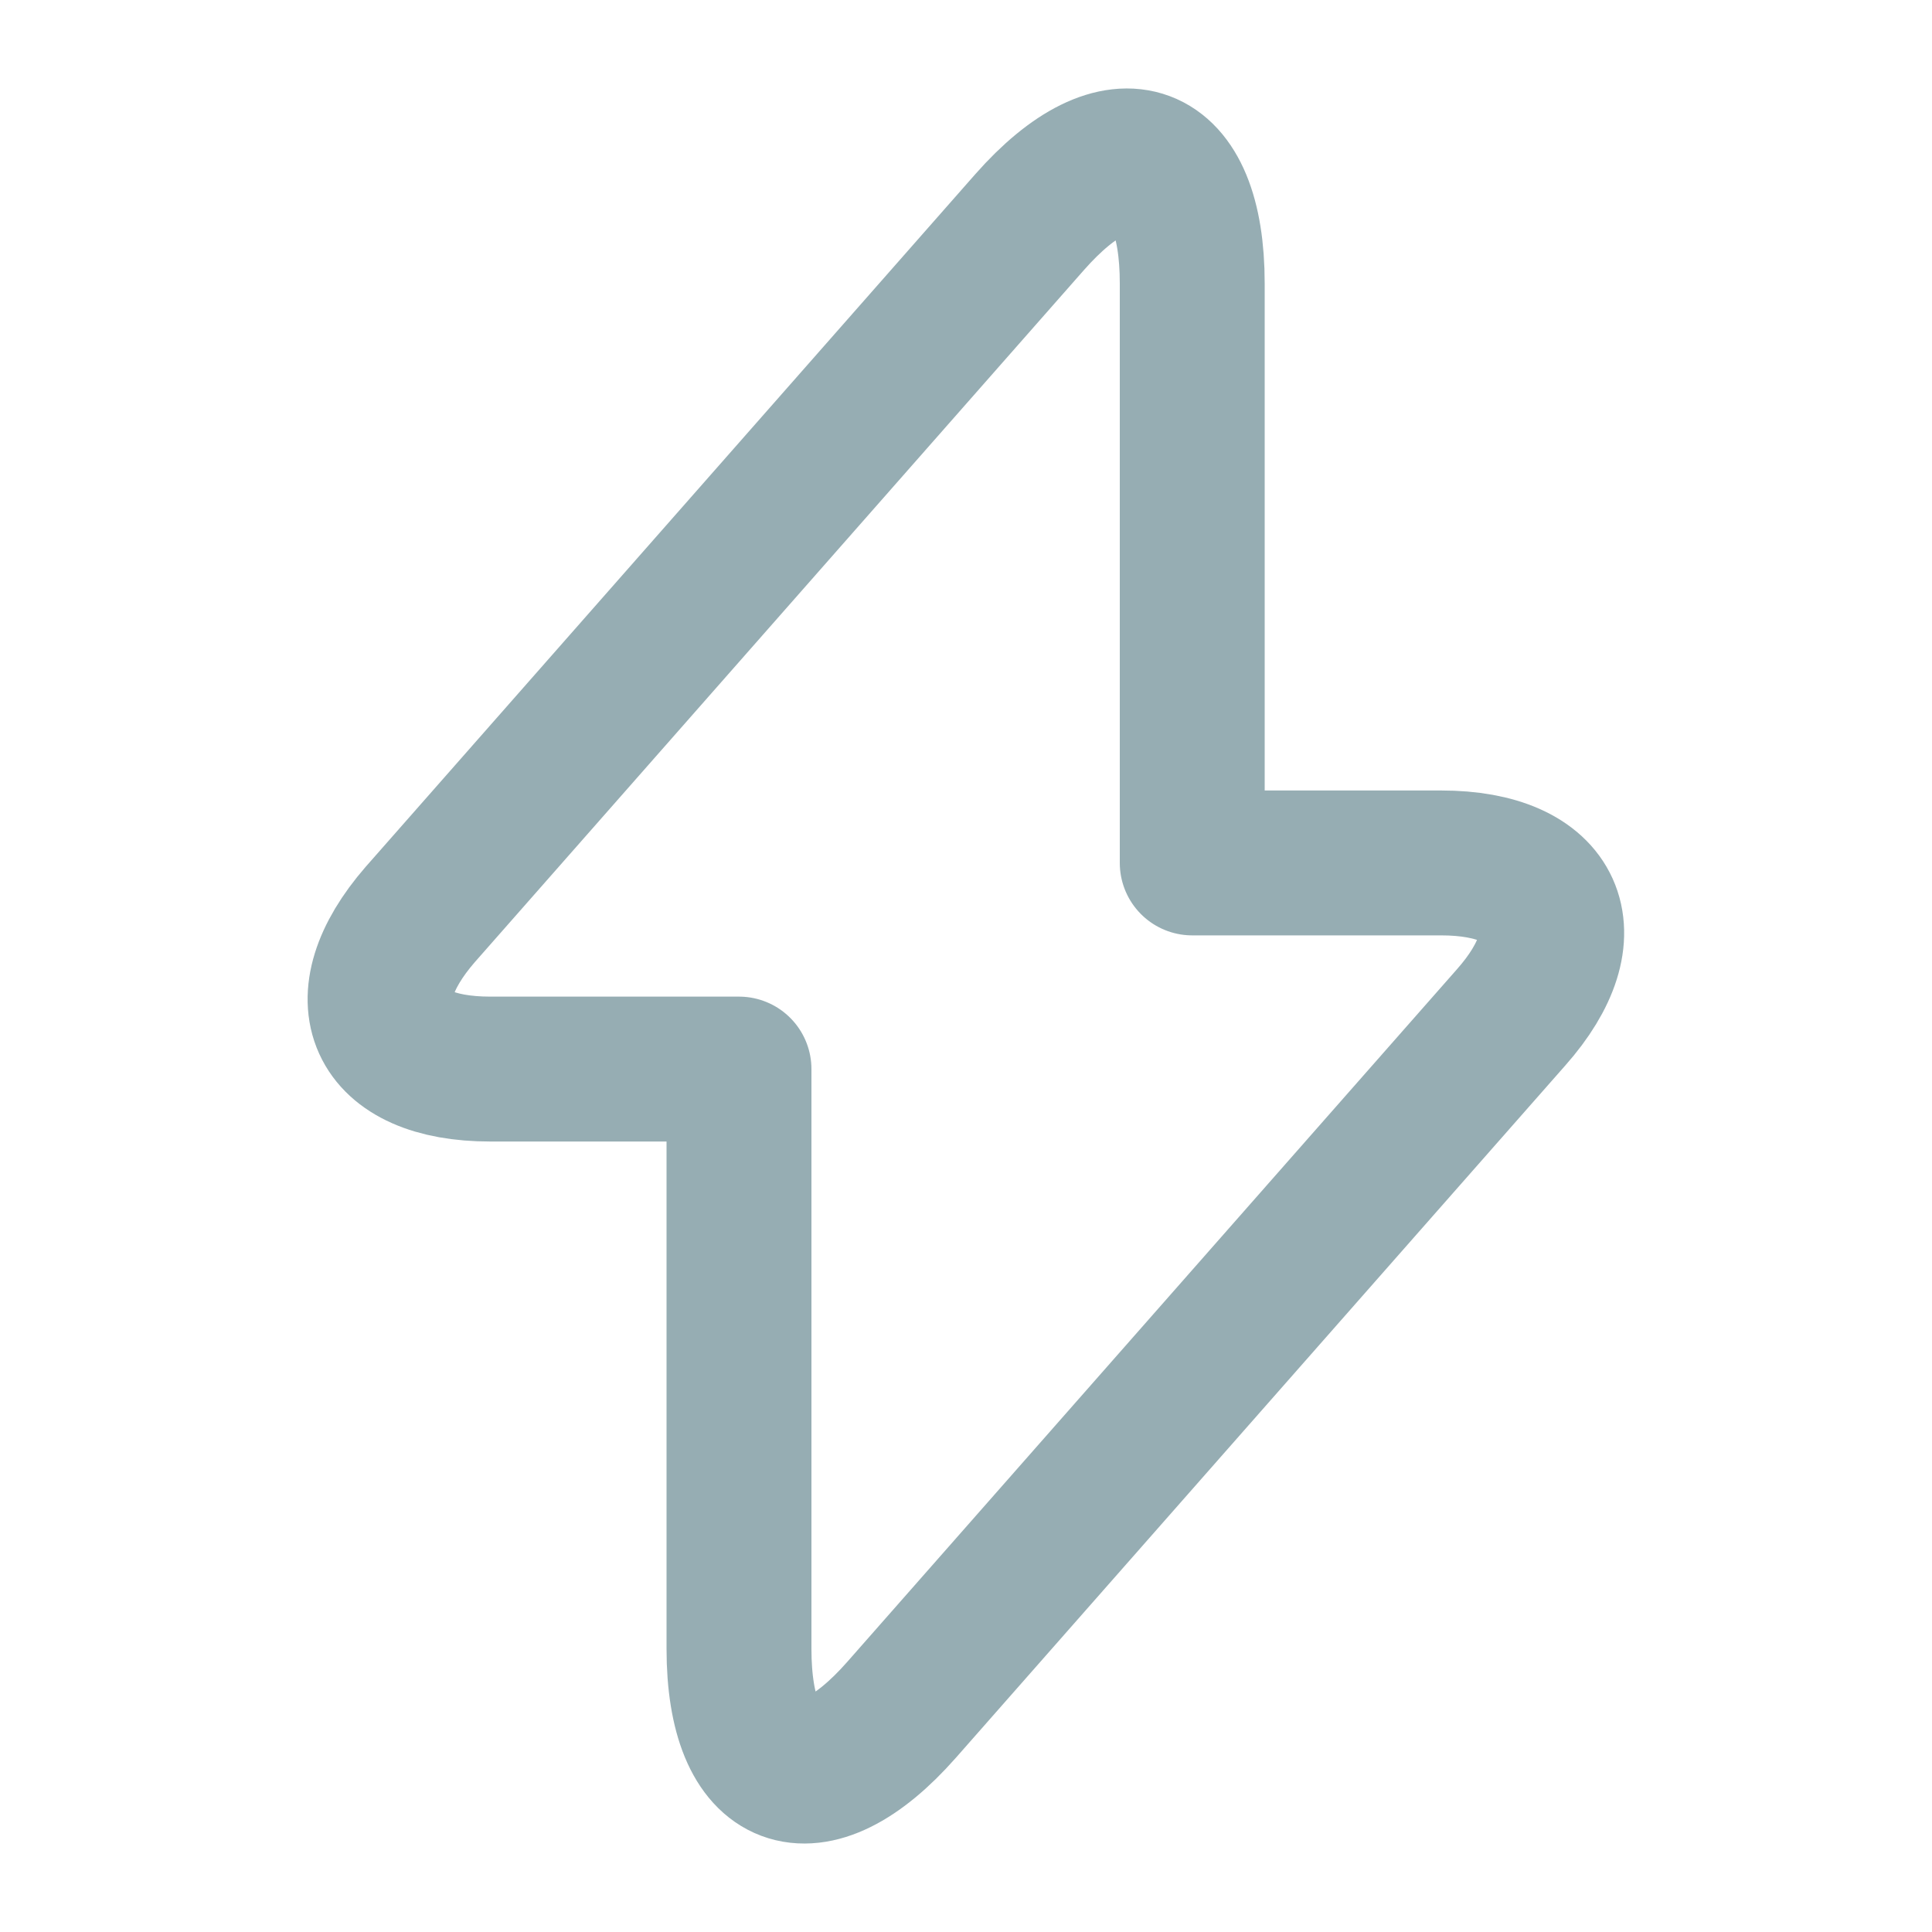
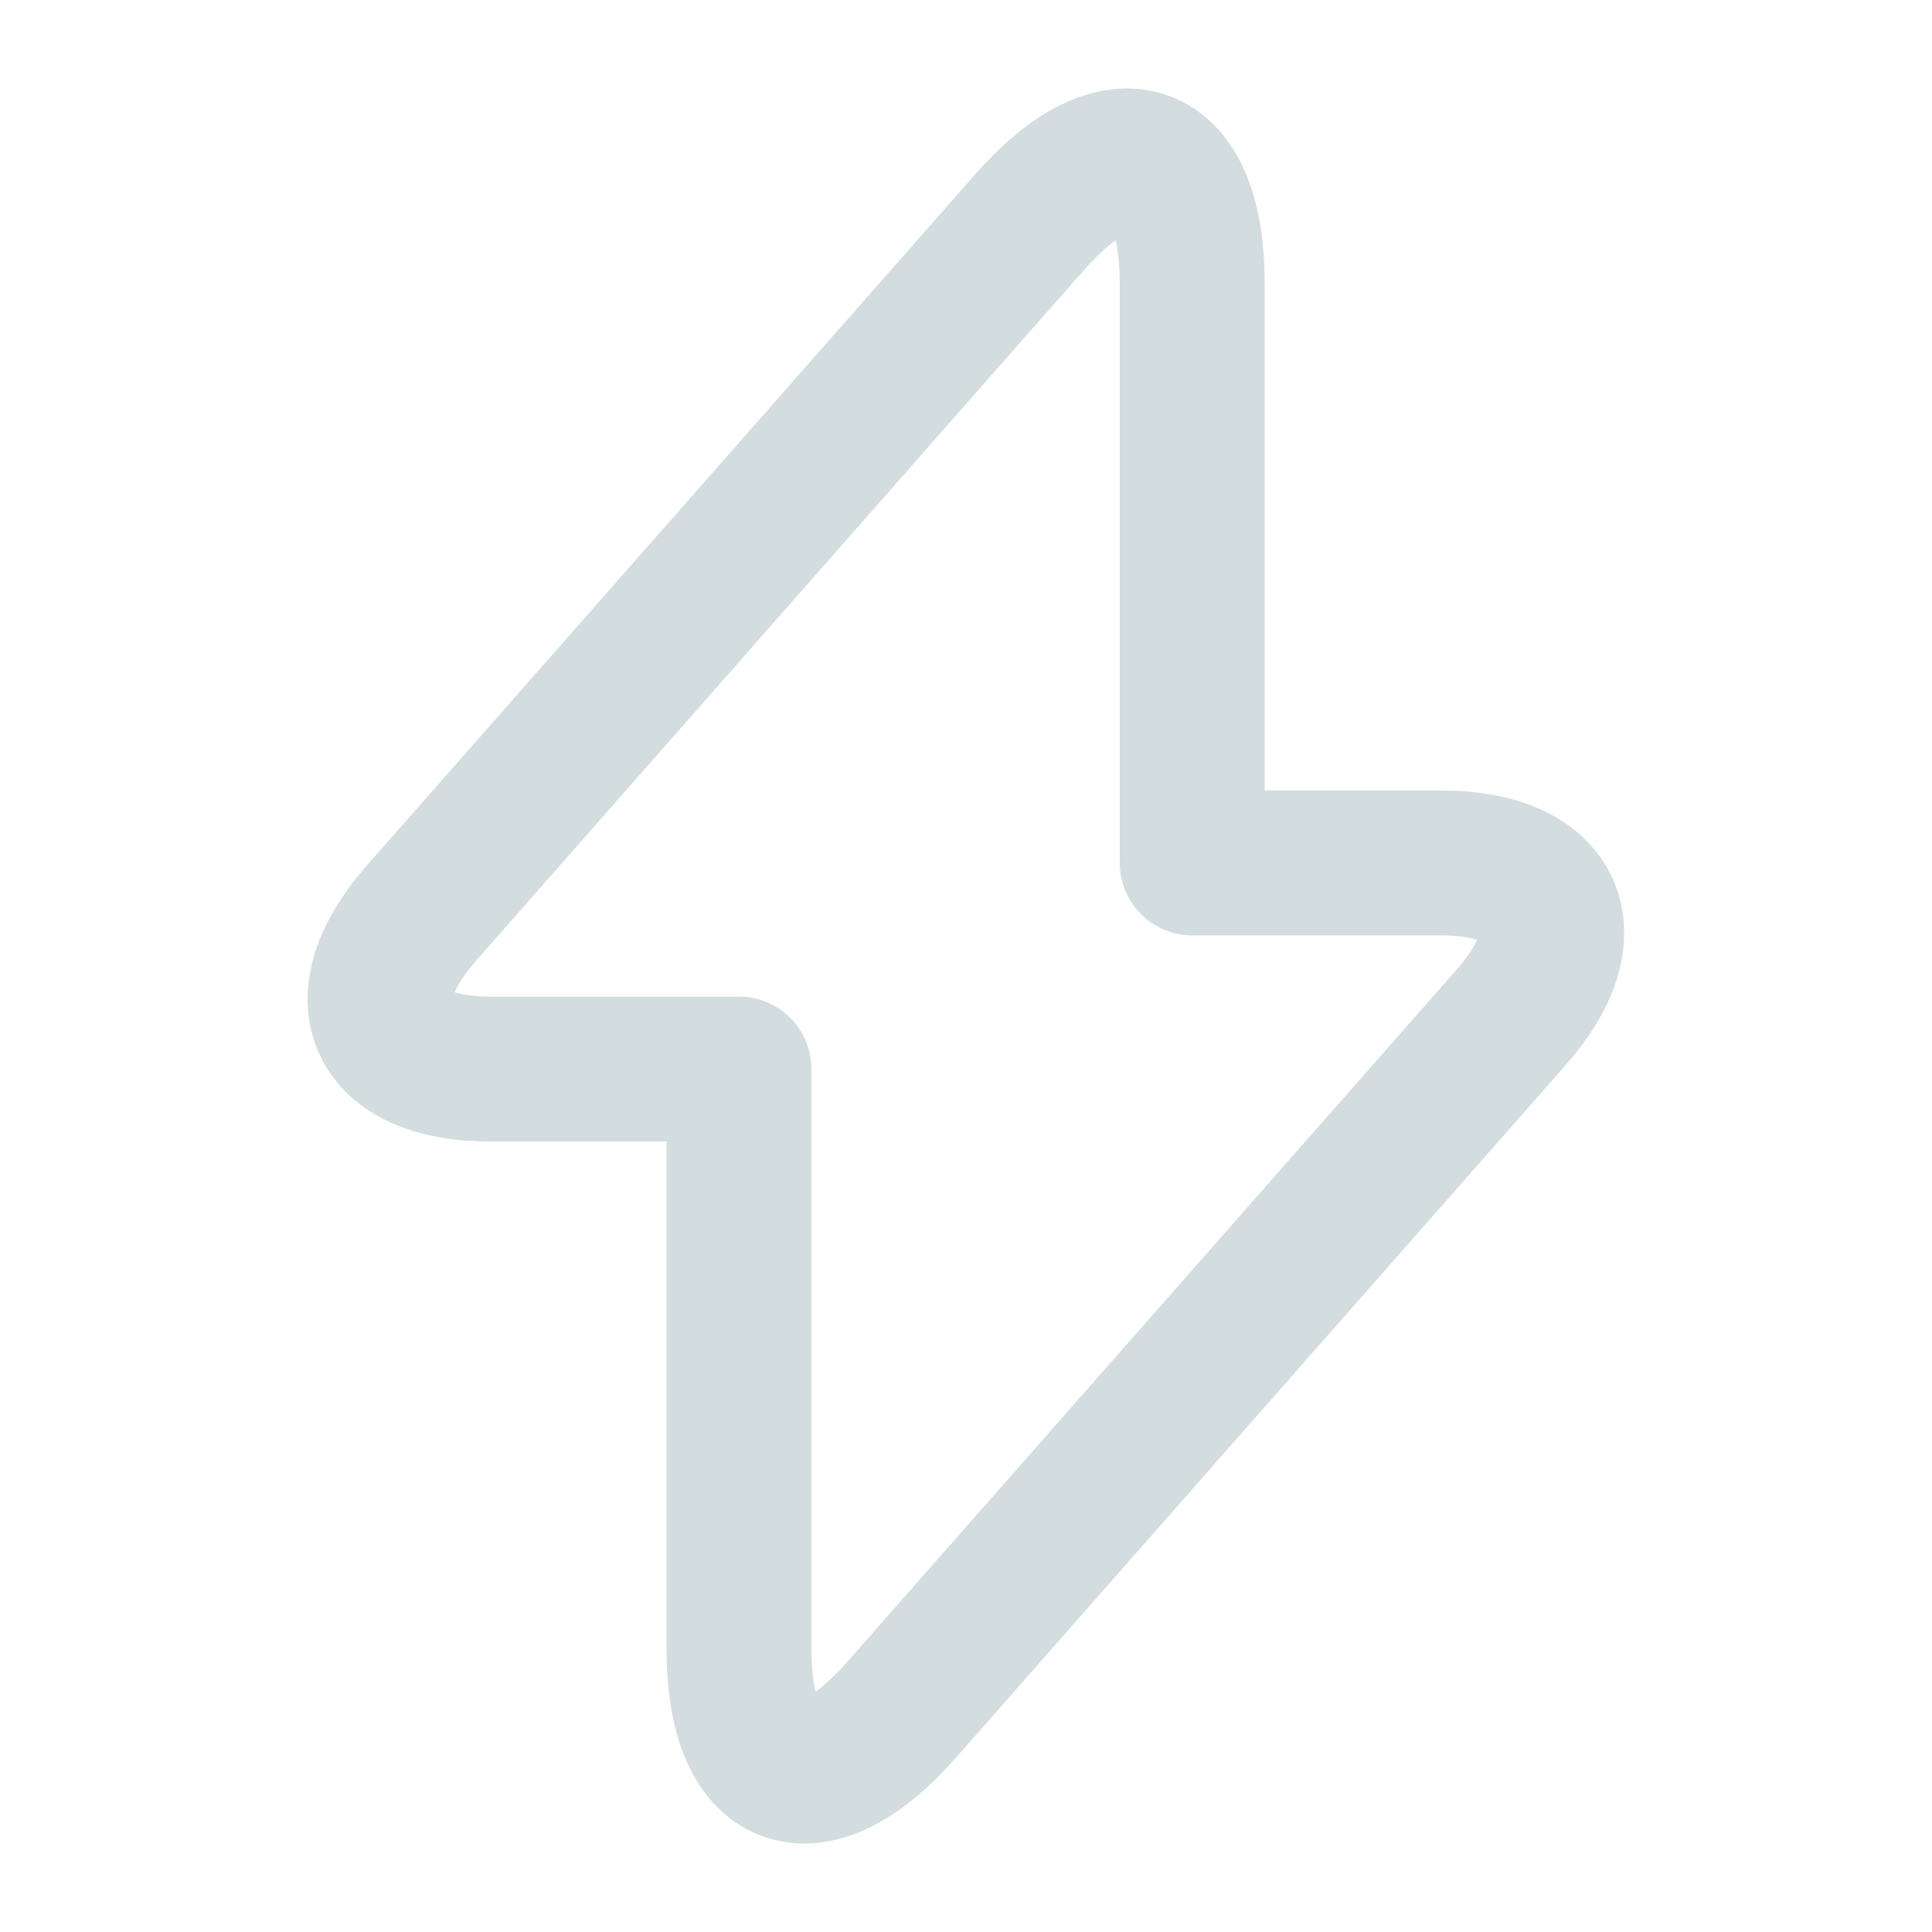
<svg xmlns="http://www.w3.org/2000/svg" width="20" height="20" viewBox="0 0 20 20" fill="none">
-   <path d="M5.075 11.067H7.65V17.067C7.65 18.467 8.408 18.75 9.333 17.7L15.642 10.533C16.417 9.658 16.092 8.933 14.917 8.933H12.342V2.933C12.342 1.533 11.583 1.25 10.658 2.3L4.35 9.467C3.583 10.35 3.908 11.067 5.075 11.067Z" stroke="#96ADB3" stroke-width="1.5" stroke-miterlimit="10" stroke-linecap="round" stroke-linejoin="round" />
+   <path d="M5.075 11.067H7.65V17.067C7.65 18.467 8.408 18.75 9.333 17.7L15.642 10.533C16.417 9.658 16.092 8.933 14.917 8.933H12.342V2.933C12.342 1.533 11.583 1.25 10.658 2.3L4.35 9.467C3.583 10.35 3.908 11.067 5.075 11.067Z" stroke="#d3dcdf" stroke-width="1.5" stroke-miterlimit="10" stroke-linecap="round" stroke-linejoin="round" />
</svg>
